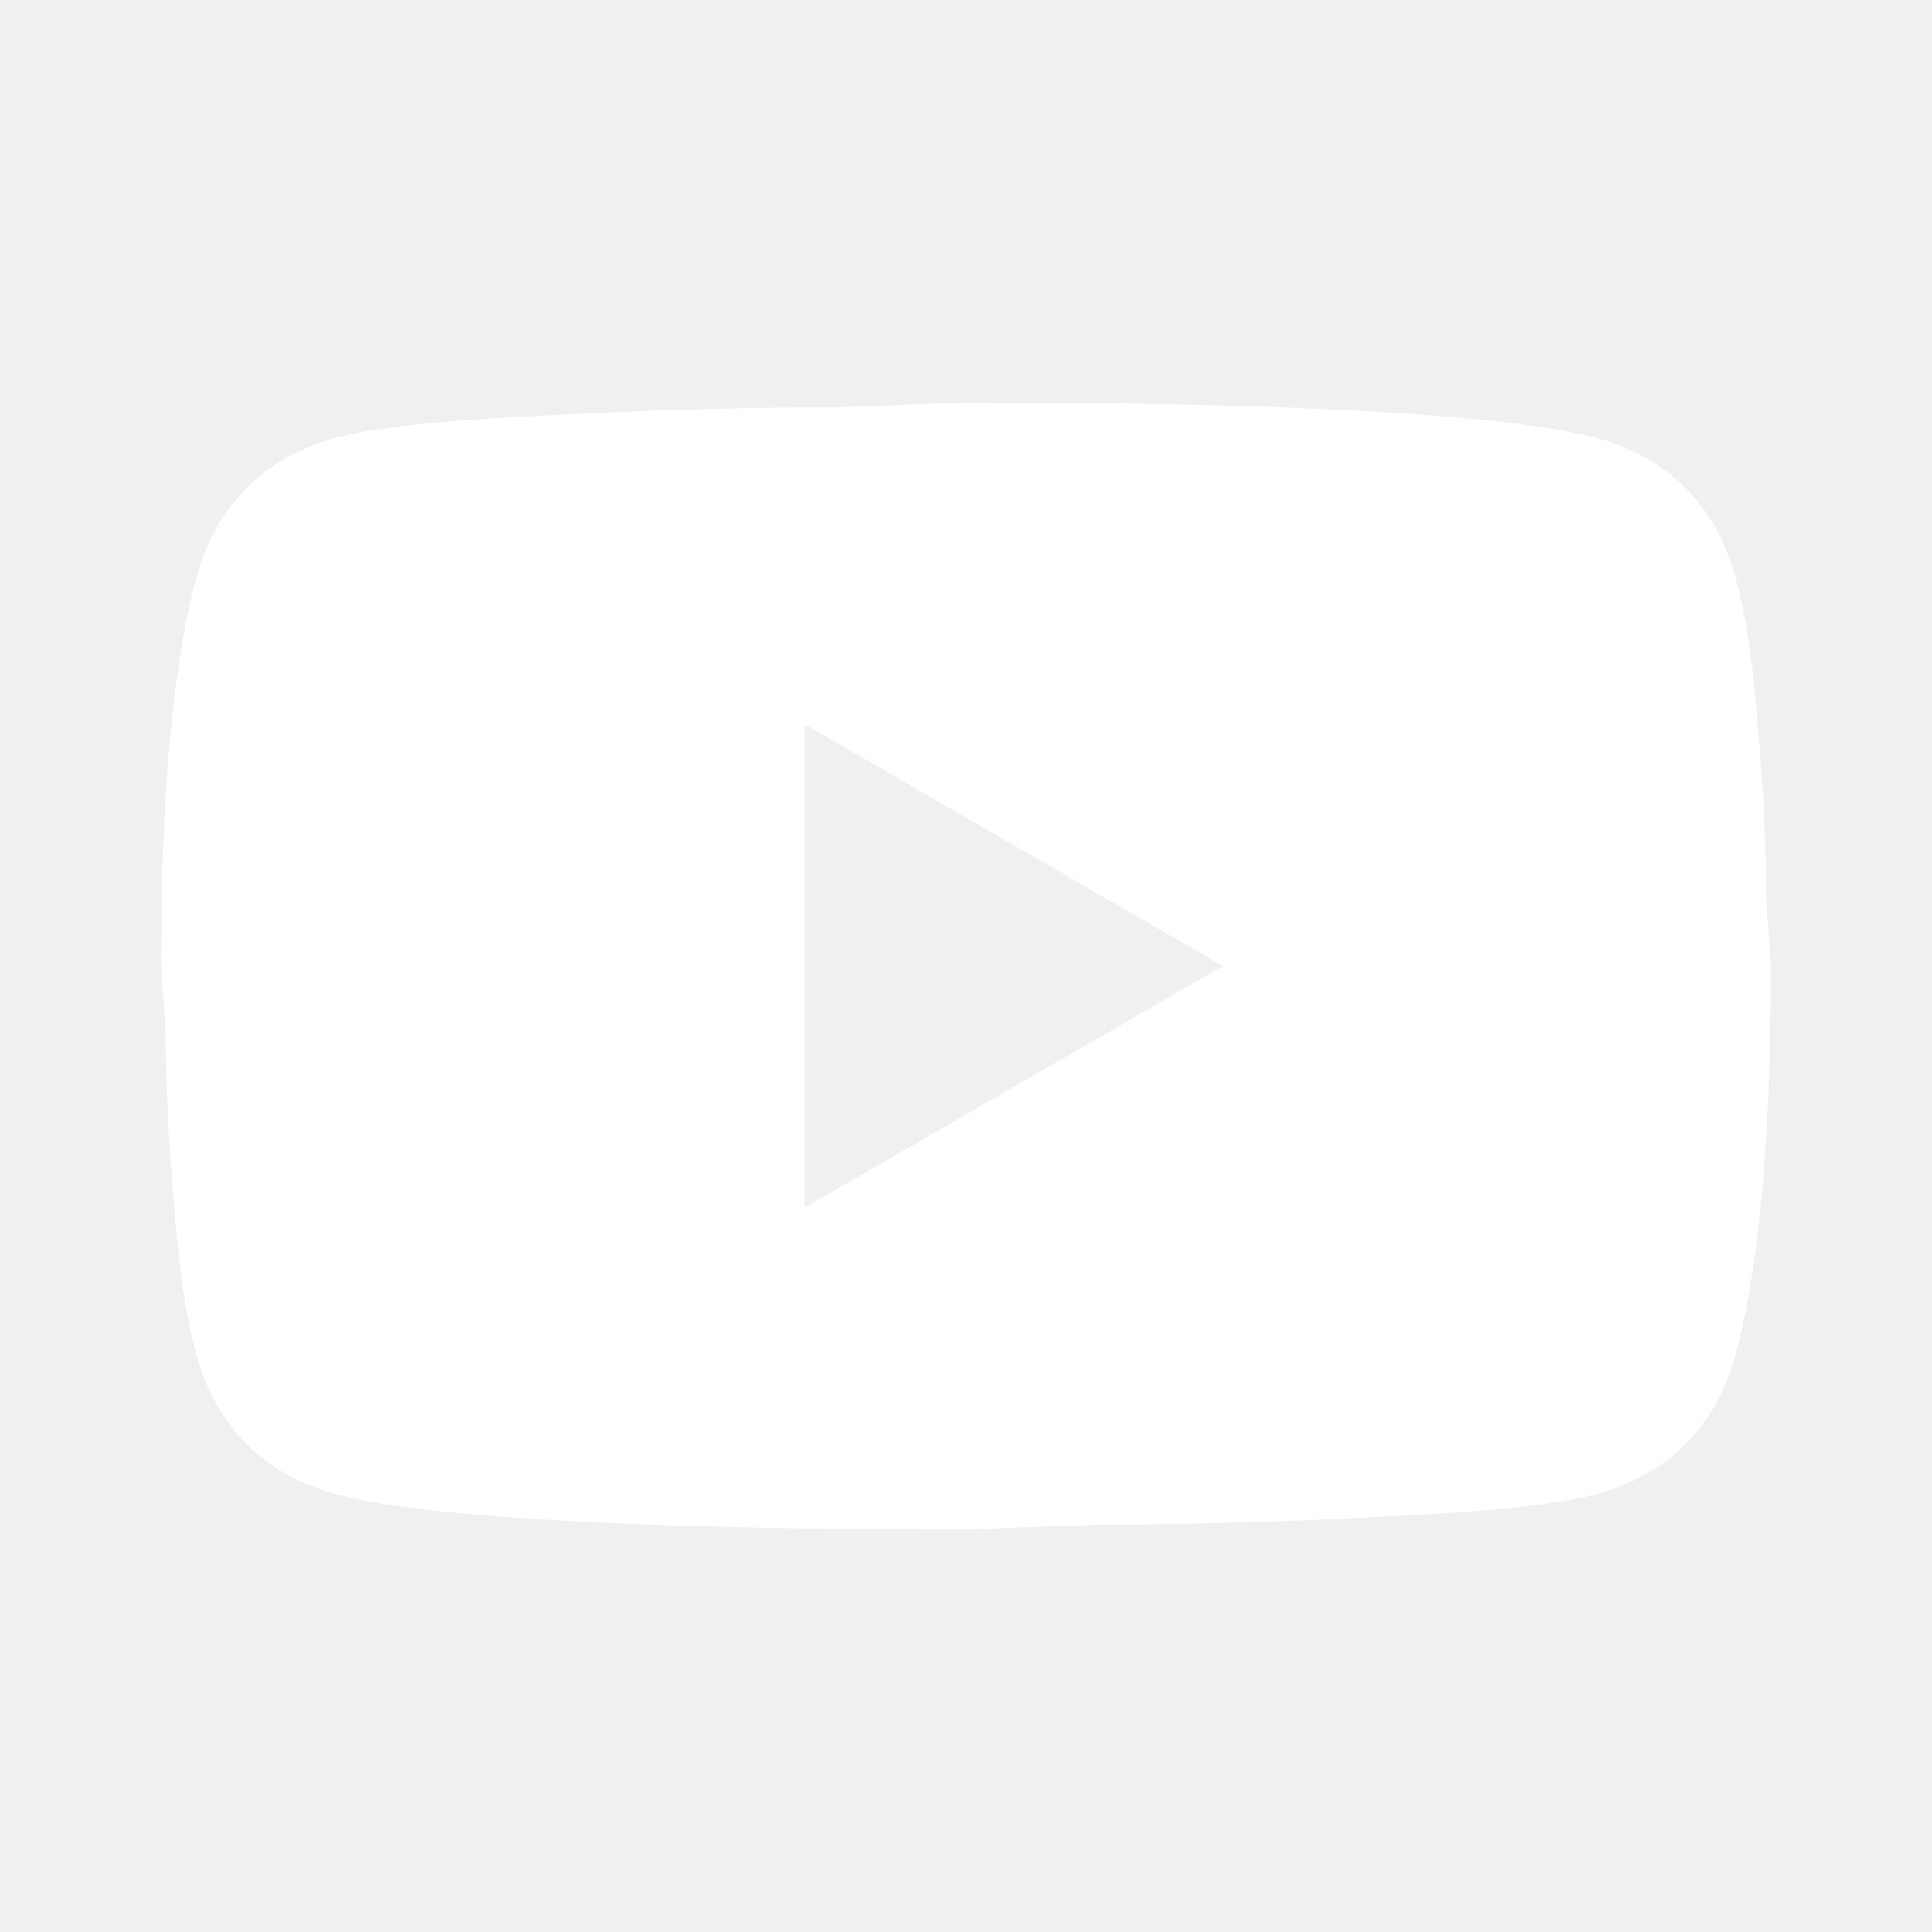
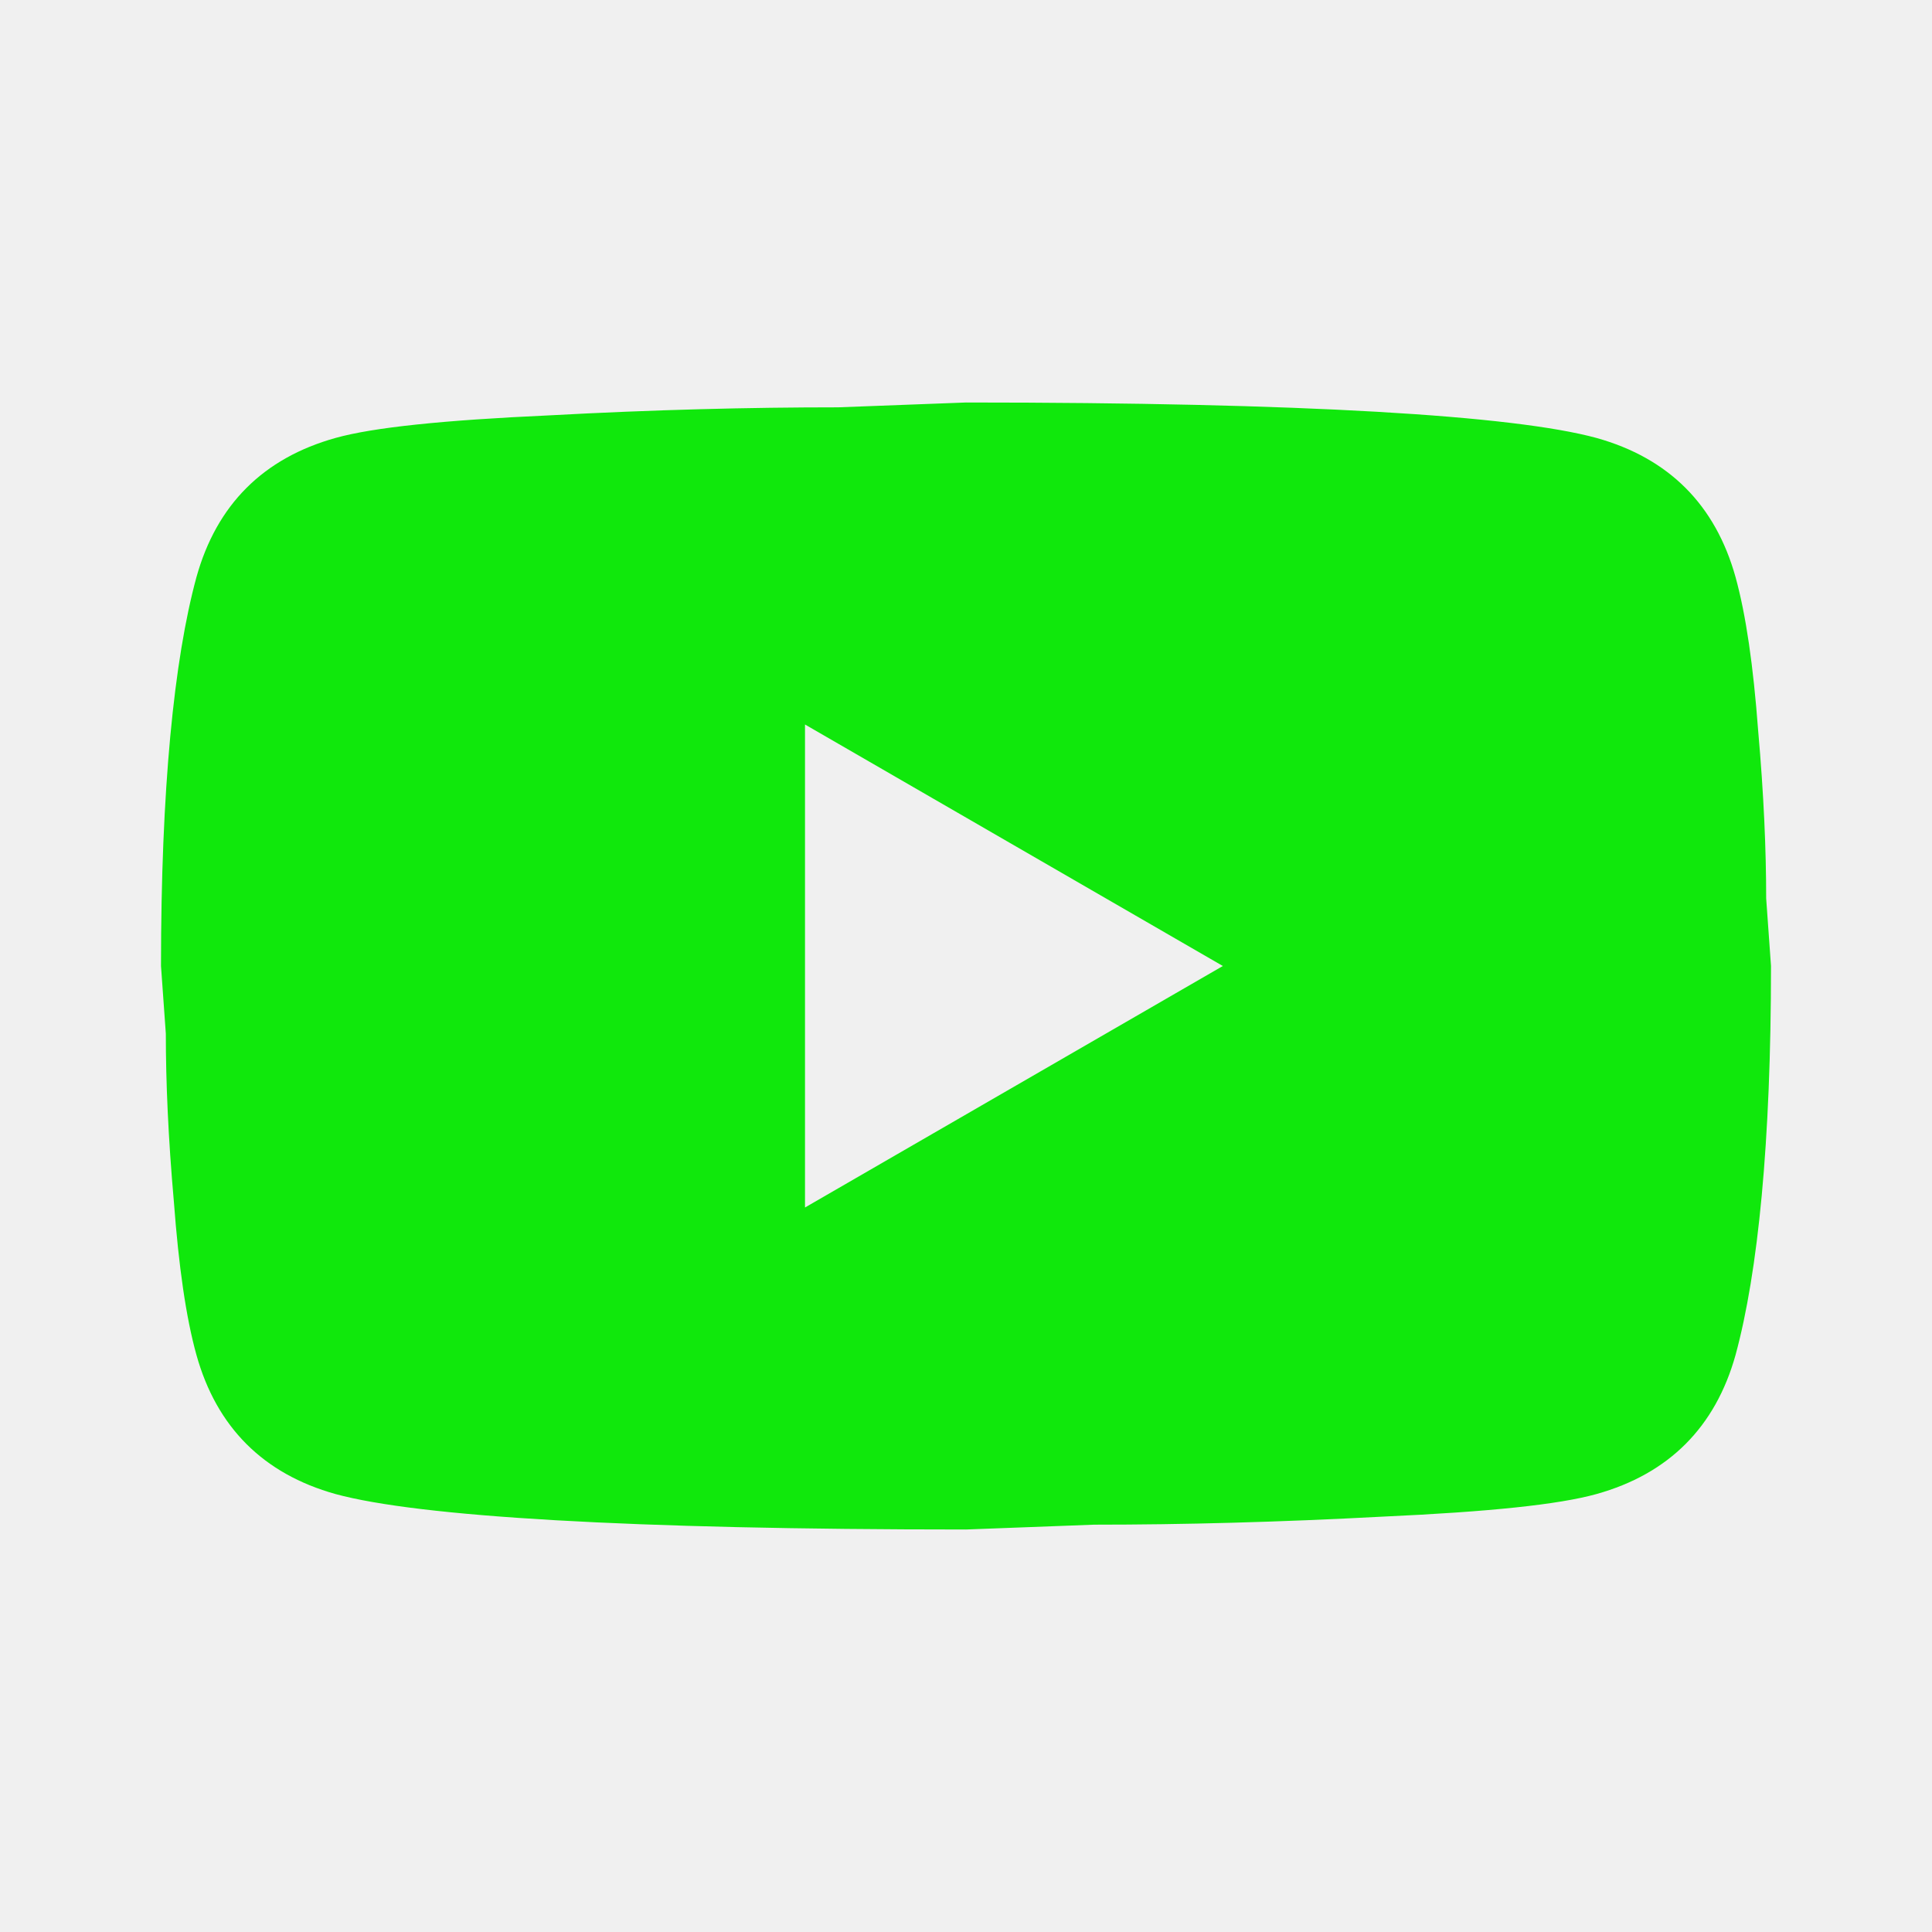
<svg xmlns="http://www.w3.org/2000/svg" width="18" height="18" viewBox="0 0 18 18" fill="none">
-   <path d="M7.5 11.25L11.393 9L7.5 6.75V11.25ZM16.17 5.378C16.267 5.73 16.335 6.202 16.38 6.803C16.433 7.402 16.455 7.92 16.455 8.37L16.5 9C16.5 10.643 16.38 11.85 16.17 12.623C15.982 13.297 15.547 13.732 14.873 13.92C14.52 14.018 13.875 14.085 12.885 14.13C11.91 14.182 11.018 14.205 10.193 14.205L9 14.25C5.857 14.25 3.9 14.13 3.127 13.92C2.453 13.732 2.018 13.297 1.83 12.623C1.732 12.27 1.665 11.797 1.62 11.197C1.567 10.598 1.545 10.08 1.545 9.63L1.5 9C1.5 7.357 1.62 6.15 1.83 5.378C2.018 4.702 2.453 4.268 3.127 4.08C3.48 3.982 4.125 3.915 5.115 3.87C6.09 3.817 6.982 3.795 7.808 3.795L9 3.75C12.143 3.75 14.1 3.87 14.873 4.08C15.547 4.268 15.982 4.702 16.17 5.378Z" fill="white" />
+   <path d="M7.5 11.25L11.393 9L7.5 6.75V11.25ZM16.17 5.378C16.267 5.73 16.335 6.202 16.38 6.803C16.433 7.402 16.455 7.92 16.455 8.37L16.5 9C16.5 10.643 16.38 11.85 16.17 12.623C15.982 13.297 15.547 13.732 14.873 13.92C14.52 14.018 13.875 14.085 12.885 14.13C11.91 14.182 11.018 14.205 10.193 14.205L9 14.25C5.857 14.25 3.9 14.13 3.127 13.92C2.453 13.732 2.018 13.297 1.83 12.623C1.732 12.27 1.665 11.797 1.62 11.197C1.567 10.598 1.545 10.08 1.545 9.63L1.5 9C1.5 7.357 1.62 6.15 1.83 5.378C2.018 4.702 2.453 4.268 3.127 4.08C3.48 3.982 4.125 3.915 5.115 3.87C6.09 3.817 6.982 3.795 7.808 3.795L9 3.75C12.143 3.75 14.1 3.87 14.873 4.08C15.547 4.268 15.982 4.702 16.17 5.378Z" fill="#10E80C" />
</svg>
